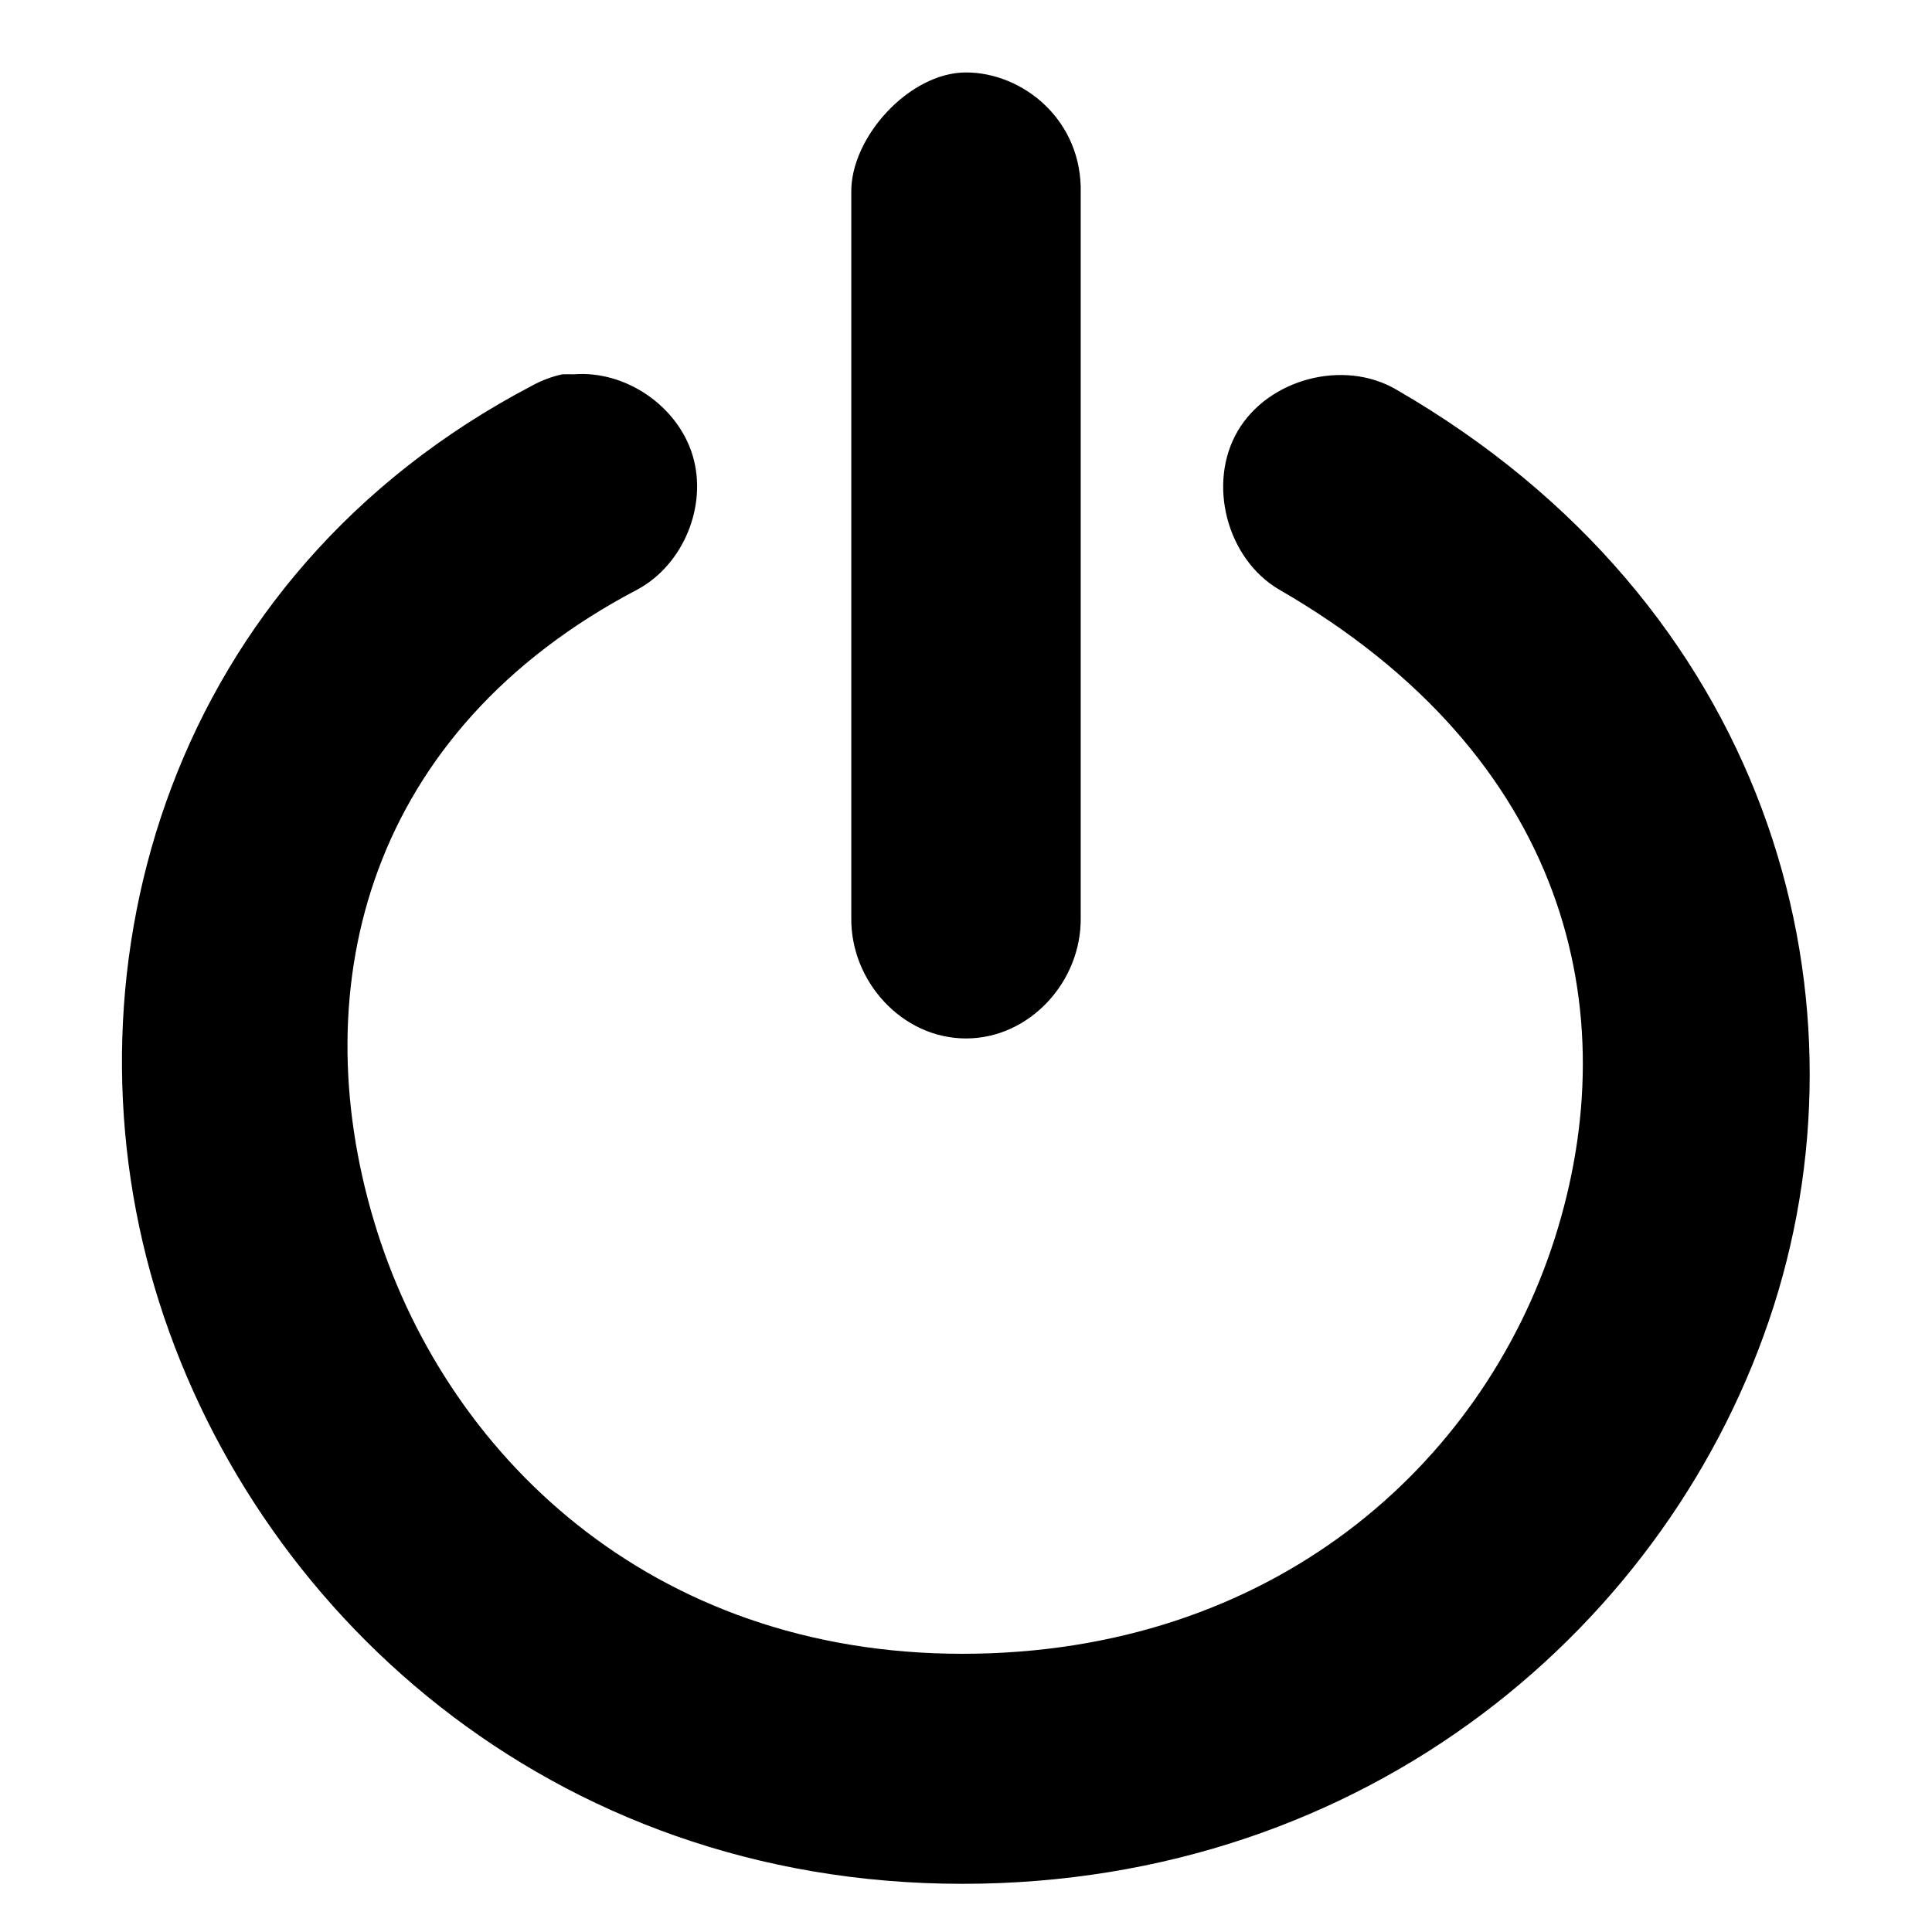
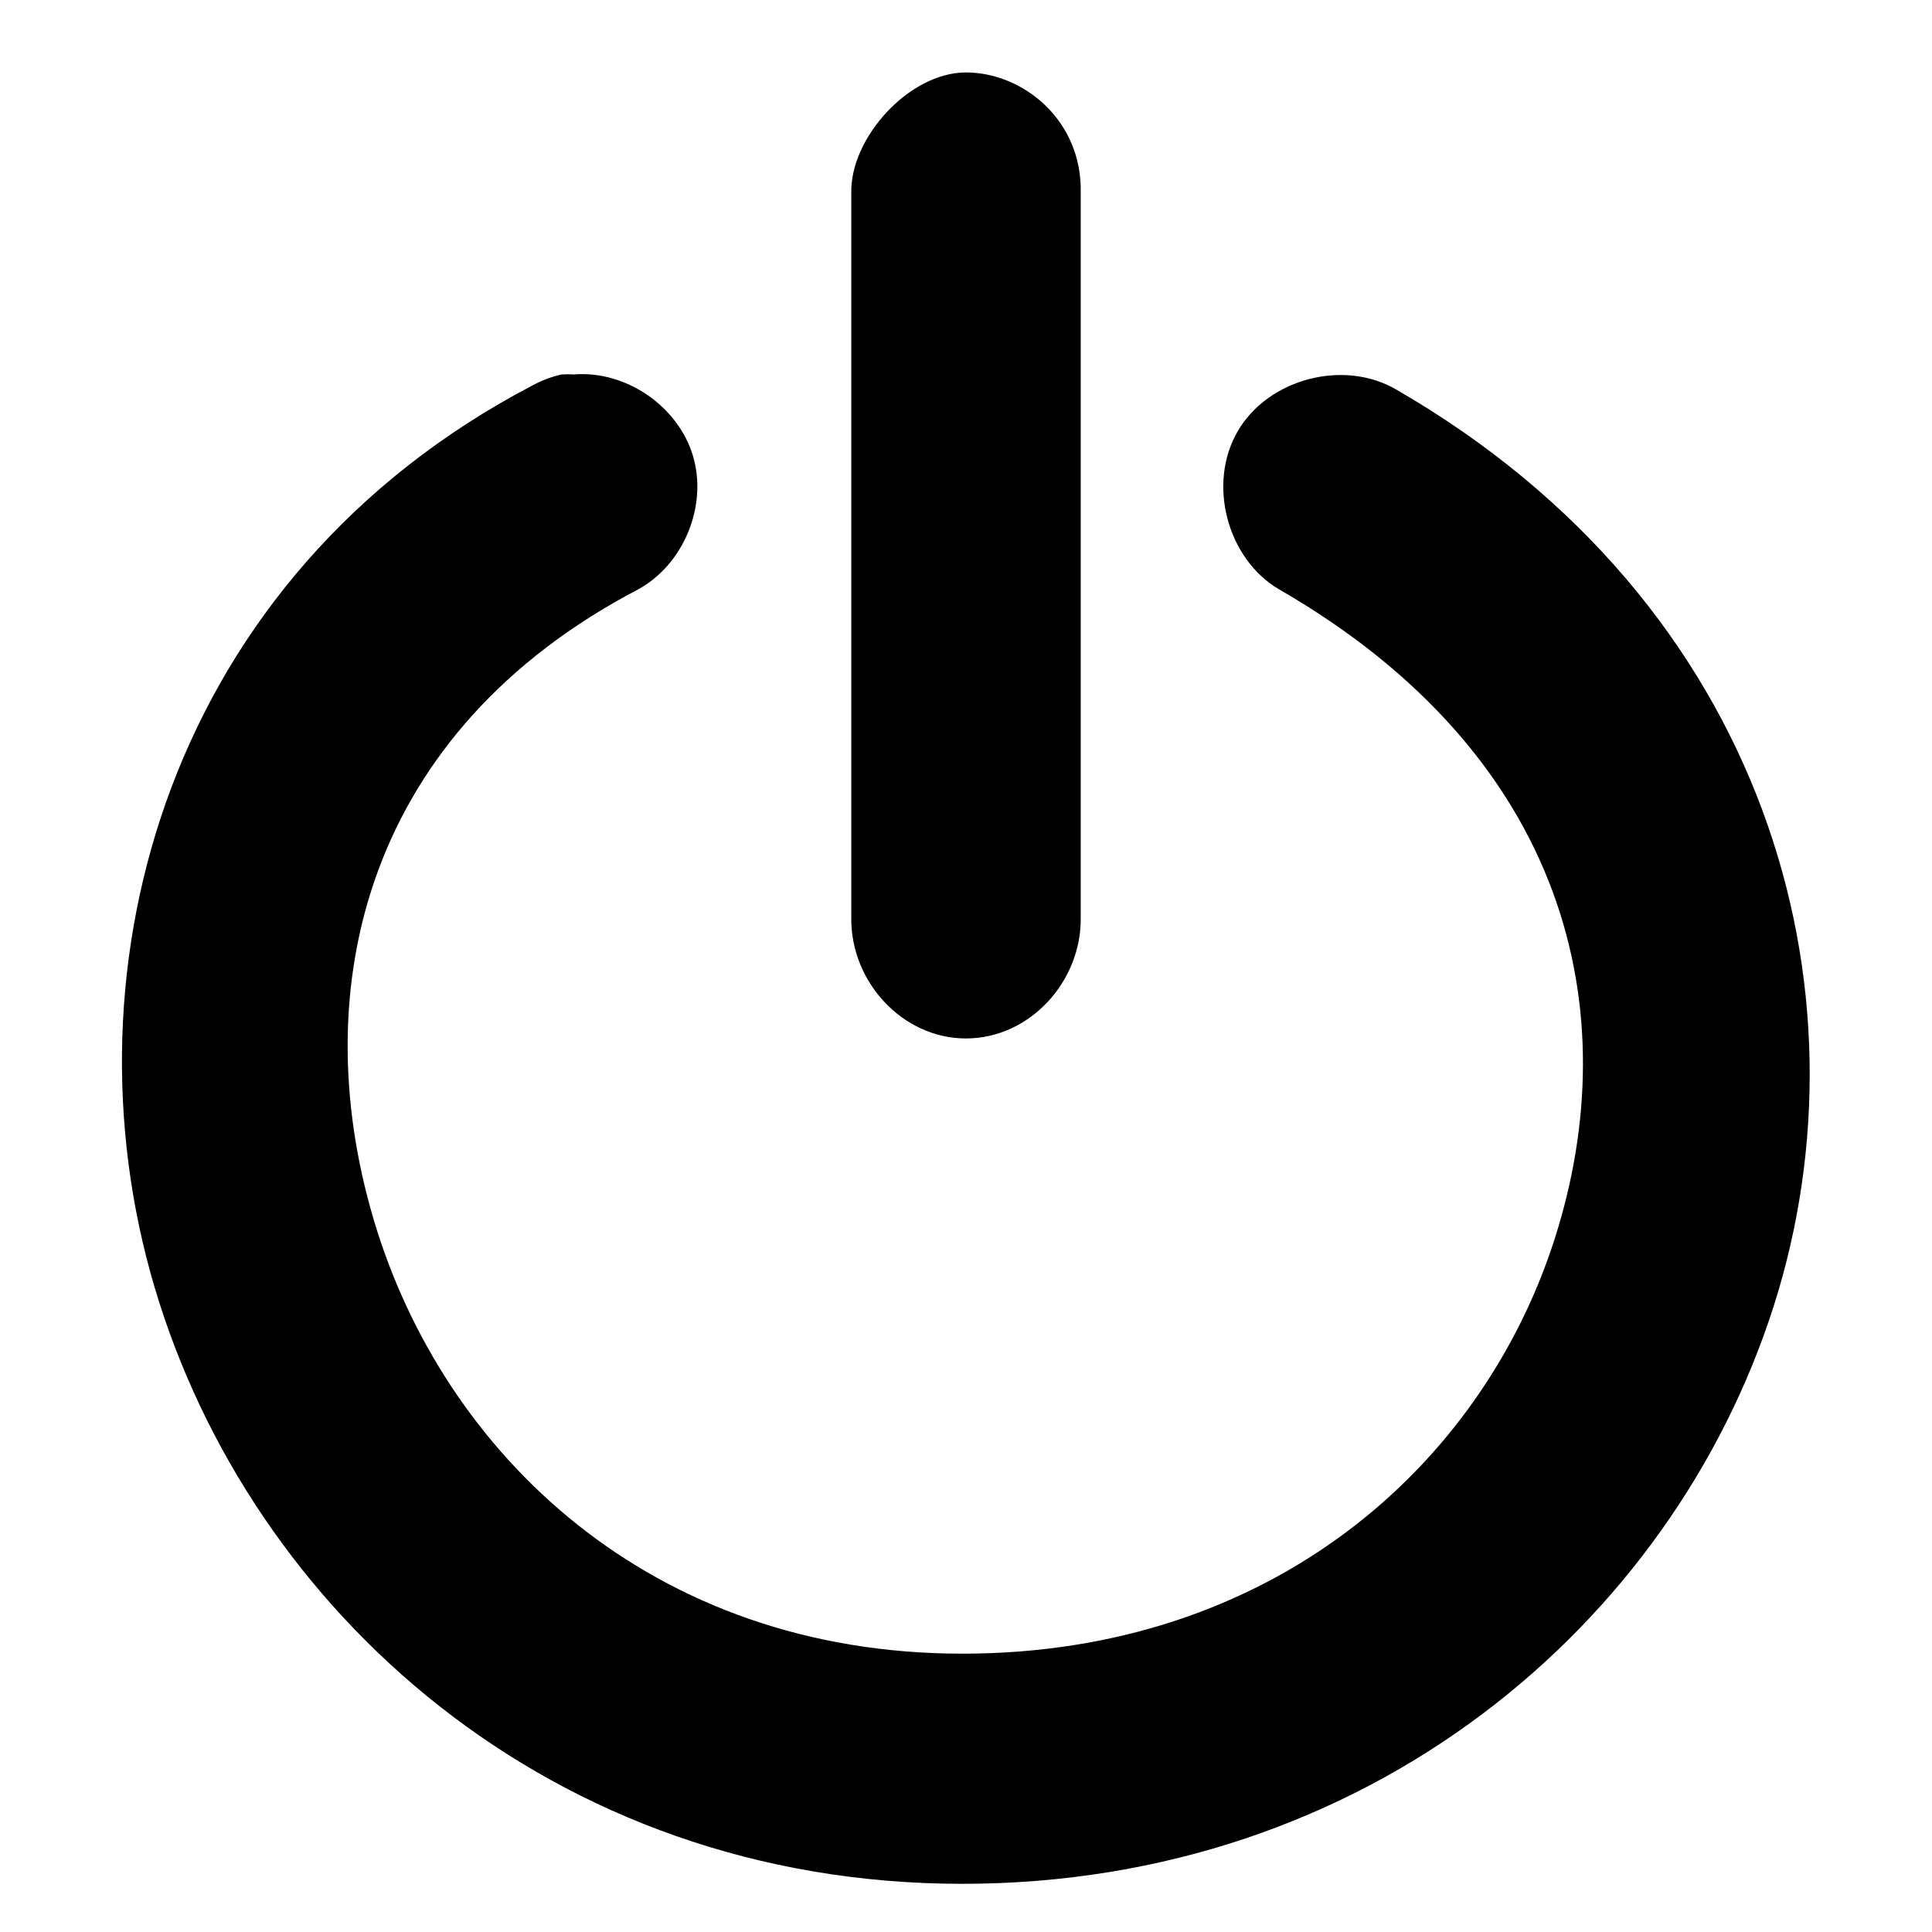
- <svg xmlns="http://www.w3.org/2000/svg" xmlns:xlink="http://www.w3.org/1999/xlink" version="1.0" width="16" height="16" id="svg2403">
-   <defs id="defs2405">
-     <linearGradient x1="11.644" y1="2.499" x2="11.644" y2="15.003" id="linearGradient2392" xlink:href="#linearGradient3678" gradientUnits="userSpaceOnUse" gradientTransform="translate(1,1.1920928e-8)" />
-     <linearGradient x1="8.496" y1="-0.062" x2="8.496" y2="8.083" id="linearGradient2395" xlink:href="#linearGradient3678" gradientUnits="userSpaceOnUse" gradientTransform="matrix(1.052632,0,0,0.9843625,0.578947,0.06024281)" />
-     <linearGradient id="linearGradient3678">
-       <stop id="stop3680" style="stop-color:#ffffff;stop-opacity:1" offset="0" />
-       <stop id="stop3682" style="stop-color:#e6e6e6;stop-opacity:1" offset="1" />
-     </linearGradient>
-     <linearGradient xlink:href="#linearGradient3678" id="linearGradient3879" gradientUnits="userSpaceOnUse" gradientTransform="matrix(1.052632,0,0,0.9843625,0.578947,0.06024281)" x1="8.496" y1="-0.062" x2="8.496" y2="8.083" />
-     <linearGradient xlink:href="#linearGradient3678" id="linearGradient3908" gradientUnits="userSpaceOnUse" gradientTransform="translate(1,1.1920928e-8)" x1="11.644" y1="2.499" x2="11.644" y2="15.003" />
-     <linearGradient xlink:href="#linearGradient3678" id="linearGradient3914" gradientUnits="userSpaceOnUse" gradientTransform="matrix(1.052632,0,0,0.9843625,0.578947,0.06024281)" x1="8.496" y1="-0.062" x2="8.496" y2="8.083" />
-     <linearGradient xlink:href="#linearGradient3678" id="linearGradient3916" gradientUnits="userSpaceOnUse" gradientTransform="translate(1,1.1920928e-8)" x1="11.644" y1="2.499" x2="11.644" y2="15.003" />
-     <linearGradient xlink:href="#linearGradient3678" id="linearGradient3919" gradientUnits="userSpaceOnUse" gradientTransform="translate(1,1.1920928e-8)" x1="11.644" y1="2.499" x2="11.644" y2="15.003" />
-     <linearGradient xlink:href="#linearGradient3678" id="linearGradient3922" gradientUnits="userSpaceOnUse" gradientTransform="matrix(1.052632,0,0,0.9843625,0.578947,0.06024281)" x1="8.496" y1="-0.062" x2="8.496" y2="8.083" />
-     <linearGradient xlink:href="#linearGradient3678" id="linearGradient3925" gradientUnits="userSpaceOnUse" gradientTransform="matrix(1.052632,0,0,0.9843625,0.578947,0.06024281)" x1="8.496" y1="-0.062" x2="8.496" y2="15.217" />
-     <linearGradient xlink:href="#linearGradient3678" id="linearGradient3942" gradientUnits="userSpaceOnUse" gradientTransform="matrix(1.052632,0,0,0.9843625,-0.4209896,0.06024281)" x1="8.496" y1="-0.062" x2="8.496" y2="15.217" />
-   </defs>
-   <path style="font-size:medium;font-style:normal;font-variant:normal;font-weight:normal;font-stretch:normal;text-indent:0;text-align:start;text-decoration:none;line-height:normal;letter-spacing:normal;word-spacing:normal;text-transform:none;direction:ltr;block-progression:tb;writing-mode:lr-tb;text-anchor:start;baseline-shift:baseline;color:#000000;fill:#000000;fill-opacity:1;stroke:none;stroke-width:2;marker:none;visibility:visible;display:inline;overflow:visible;enable-background:accumulate;font-family:Sans;-inkscape-font-specification:Sans" d="m 8,0.6 c -0.471,0 -0.961,0.542 -0.95,1 l 0,6 c -0.007,0.528 0.422,1 0.95,1 0.528,0 0.957,-0.472 0.95,-1 l 0,-6 c 0.015,-0.605 -0.479,-1 -0.95,-1 z m -3.344,2.5 c -0.087,0.019 -0.172,0.051 -0.25,0.094 -2.999,1.572 -3.918,4.798 -3.125,7.469 0.793,2.671 3.28,4.938 6.688,4.938 3.359,0 5.877,-2.149 6.719,-4.781 0.841,-2.632 -0.057,-5.823 -3.125,-7.594 -0.434,-0.254 -1.059,-0.09 -1.313,0.344 -0.254,0.434 -0.09,1.059 0.344,1.313 2.391,1.38 2.882,3.494 2.281,5.375 -0.601,1.881 -2.344,3.438 -4.906,3.438 -2.576,0 -4.298,-1.65 -4.875,-3.594 C 2.516,8.156 3.047,6.052 5.281,4.881 5.66,4.675 5.86,4.189 5.737,3.775 5.614,3.362 5.18,3.065 4.75,3.1 4.719,3.099 4.688,3.099 4.656,3.1 z" id="path3781" />
+ <svg xmlns="http://www.w3.org/2000/svg" height="16" width="16" version="1.0">
+   <path style="block-progression:tb;text-indent:0;color:#000000;text-transform:none" d="m8 0.6c-0.471 0-0.961 0.542-0.95 1v6c-0.007 0.528 0.422 1 0.95 1s0.957-0.472 0.95-1v-6c0.015-0.605-0.479-1-0.95-1zm-3.344 2.5c-0.087 0.019-0.172 0.051-0.25 0.094-2.999 1.571-3.918 4.798-3.125 7.469 0.793 2.671 3.28 4.938 6.688 4.938 3.359 0 5.877-2.149 6.719-4.781 0.841-2.632-0.057-5.823-3.125-7.594-0.434-0.254-1.059-0.09-1.312 0.344-0.254 0.434-0.09 1.059 0.344 1.312 2.391 1.38 2.882 3.494 2.281 5.375-0.601 1.881-2.344 3.438-4.906 3.438-2.576 0-4.298-1.65-4.875-3.594-0.577-1.944-0.047-4.048 2.188-5.219 0.379-0.206 0.579-0.693 0.456-1.106-0.123-0.413-0.557-0.71-0.987-0.675-0.031-0.002-0.063-0.002-0.094 0z" />
</svg>
